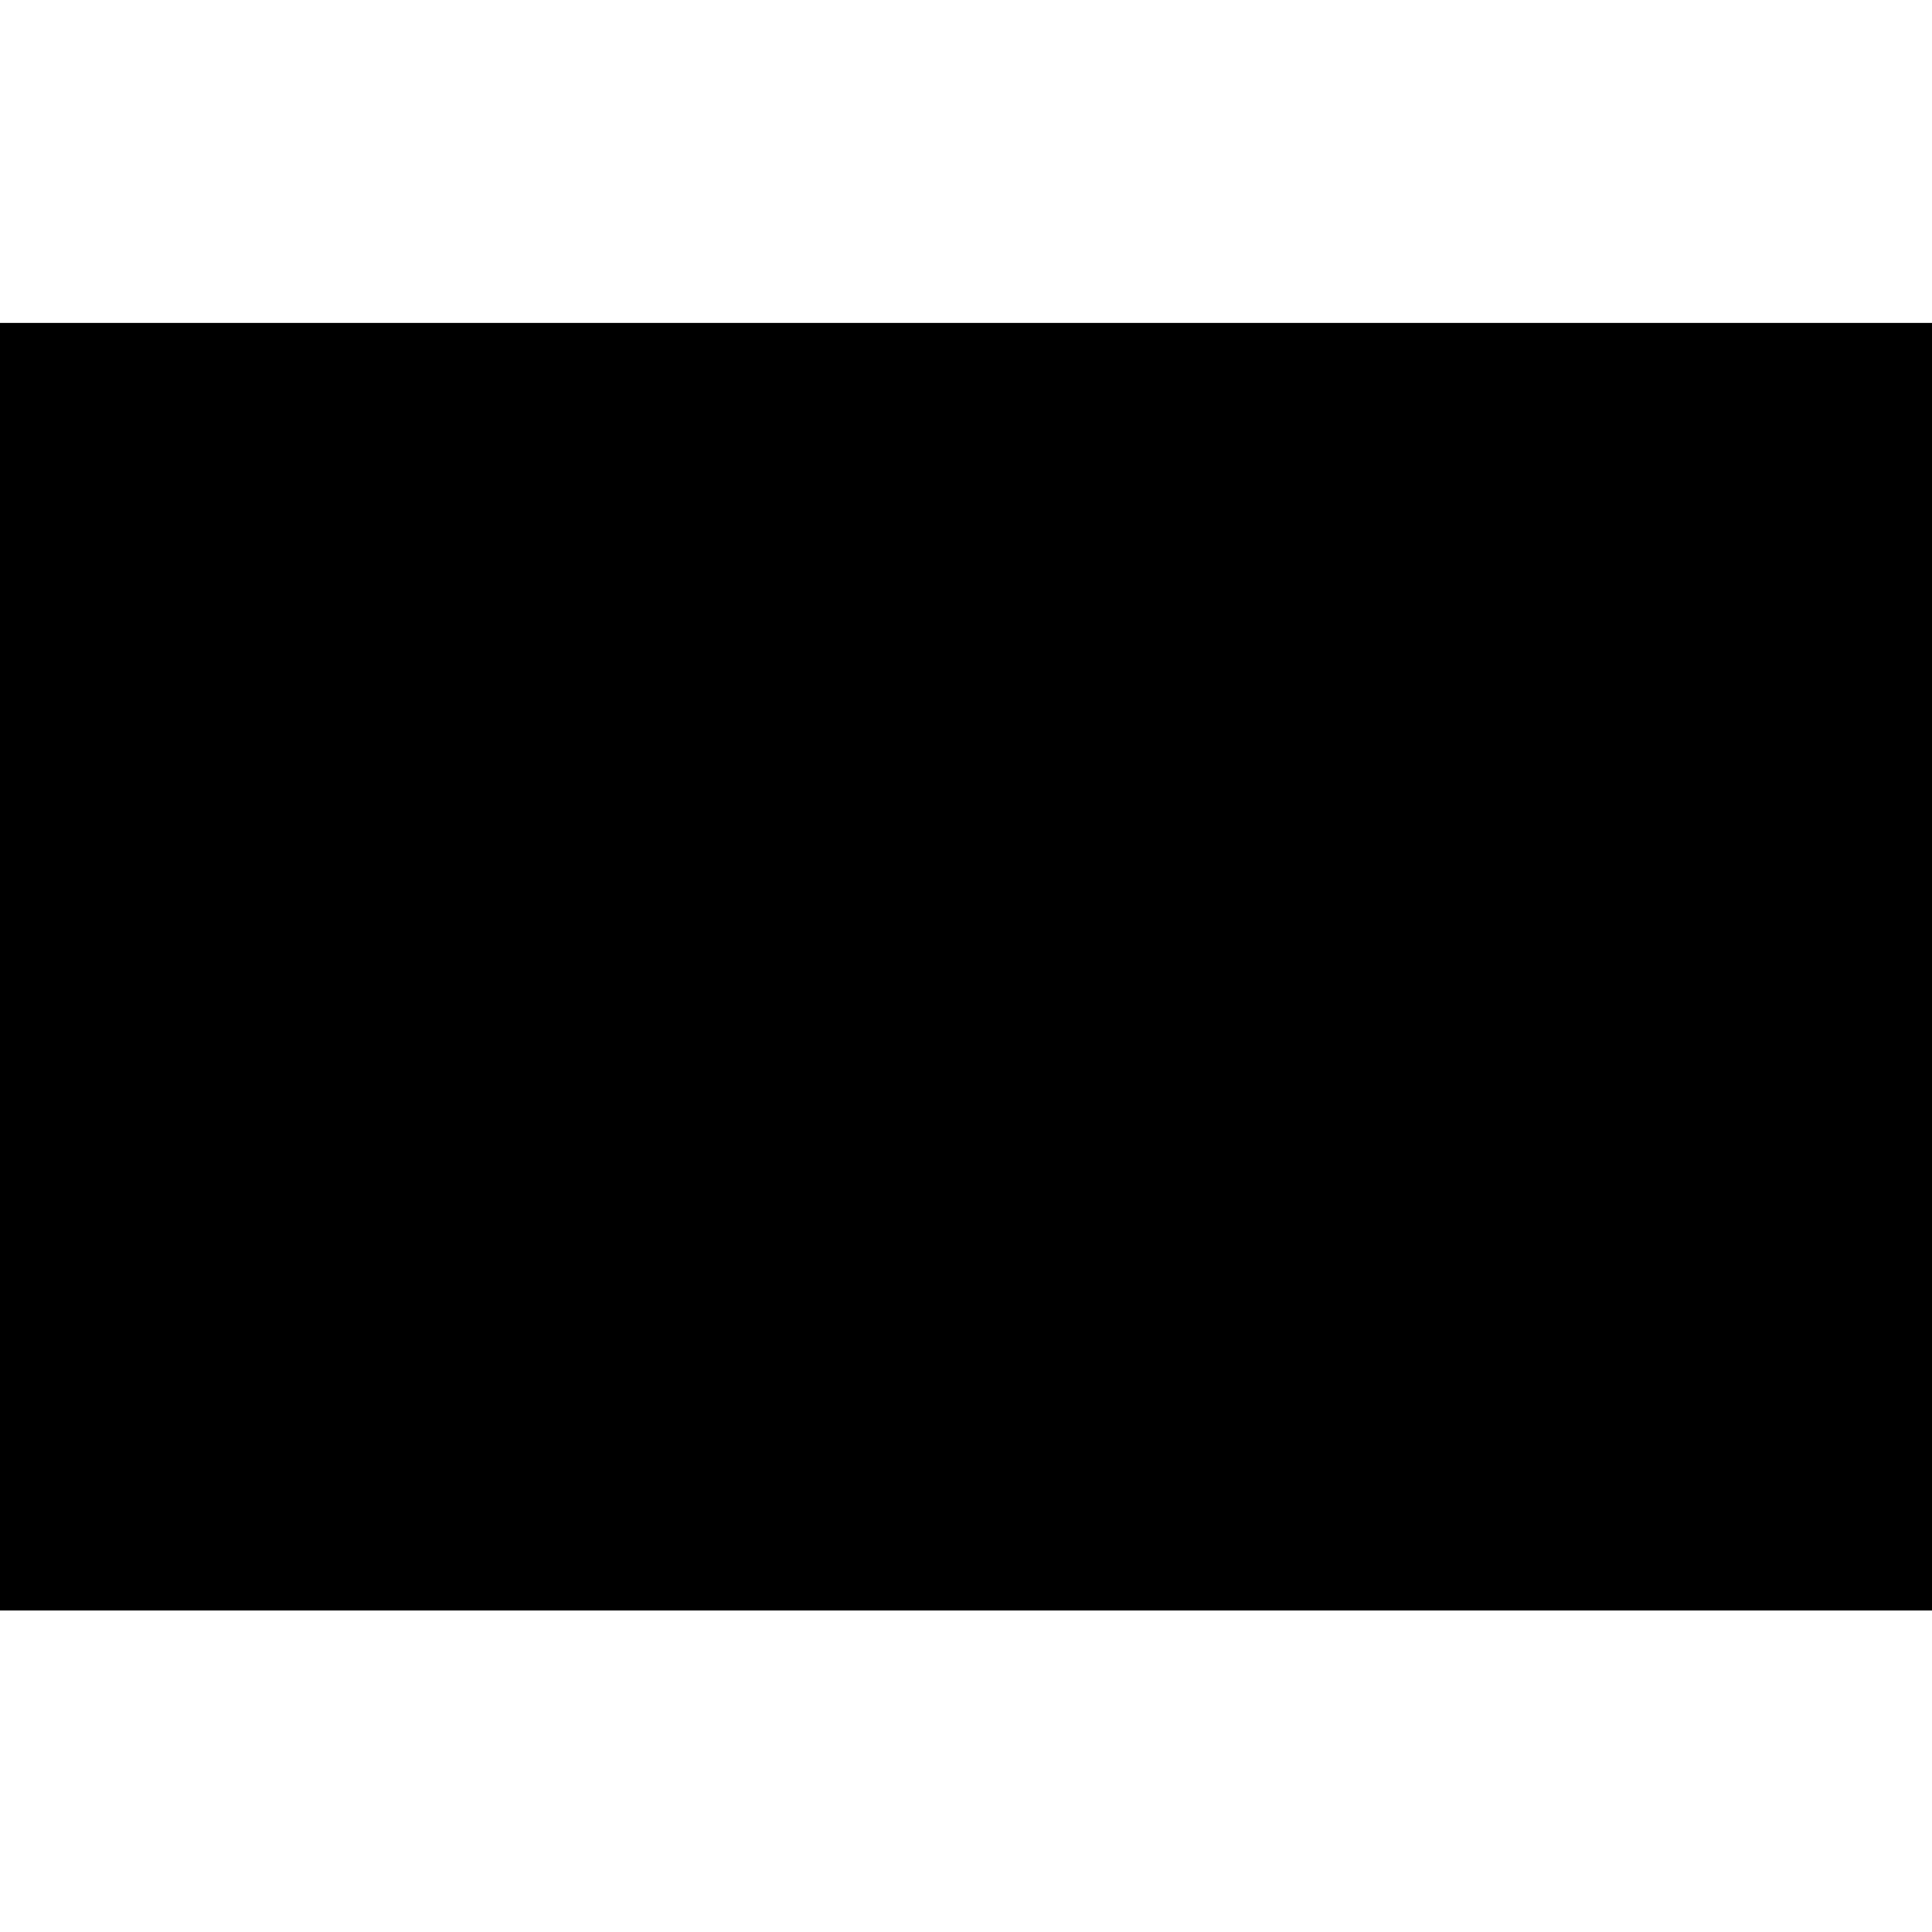
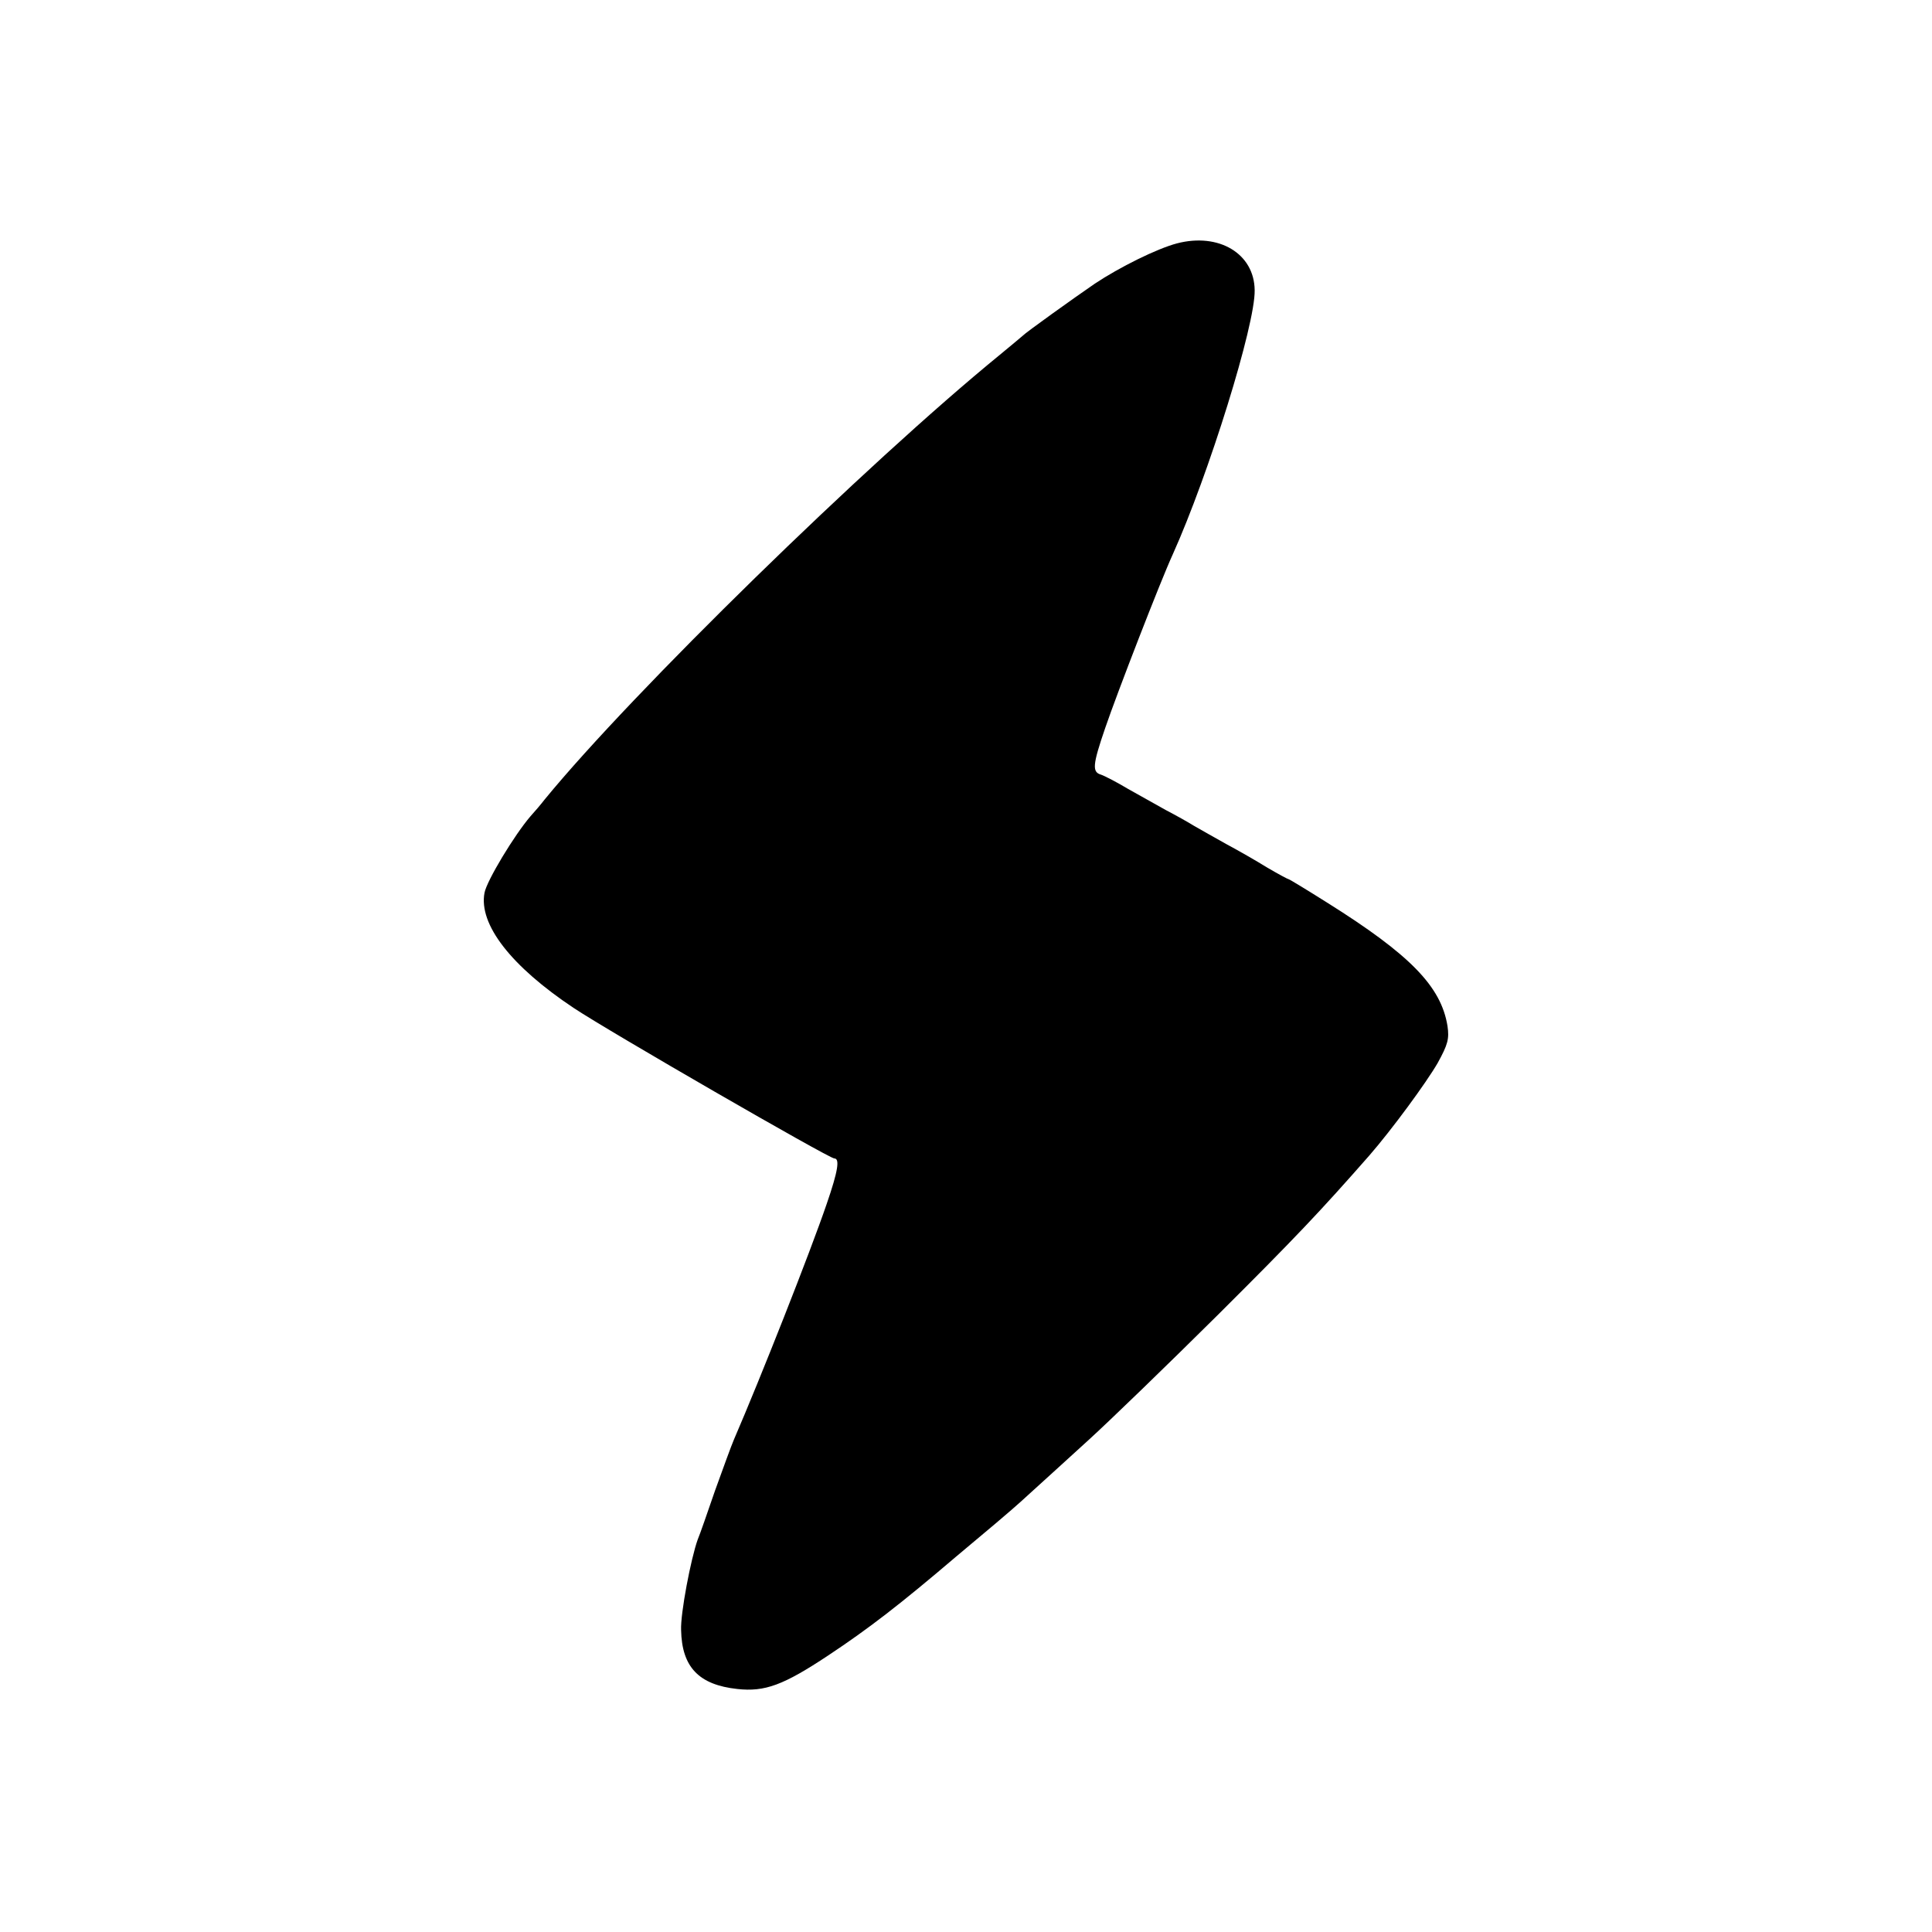
- <svg xmlns="http://www.w3.org/2000/svg" version="1.0" width="1400pt" height="1400pt" viewBox="0 0 1400 1400" preserveAspectRatio="xMidYMid meet">
-   <g transform="translate(0,1400) scale(0.1,-0.1)" fill="#000000" stroke="none">
-     <path d="M0 6995 l0 -4665 7000 0 7000 0 0 4665 0 4665 -7000 0 -7000 0 0 -4665z" />
+ <svg xmlns="http://www.w3.org/2000/svg" version="1.0" width="512pt" height="512pt" viewBox="0 0 512 512" preserveAspectRatio="xMidYMid meet">
+   <g transform="translate(0,512) scale(0.1,-0.1)" fill="#000000" stroke="none">
+     <path d="M3119 4475 c-53 -14 -152 -63 -218 -107 -54 -37 -184 -130 -191 -138 -3 -3 -30 -25 -60 -50 -355 -290 -974 -895 -1206 -1178 -10 -13 -27 -33 -38 -45 -43 -50 -116 -171 -122 -203 -16 -84 71 -195 236 -305 93 -62 677 -399 691 -399 15 0 10 -33 -20 -120 -44 -129 -176 -463 -246 -625 -7 -16 -29 -77 -50 -135 -20 -58 -40 -116 -46 -130 -18 -50 -46 -196 -44 -240 2 -98 47 -145 149 -156 73 -8 122 10 241 89 107 71 190 135 339 262 39 33 87 73 106 89 19 16 60 51 90 79 30 27 100 91 155 141 55 50 208 198 340 329 208 207 275 278 404 425 60 69 151 193 181 245 27 49 31 64 26 98 -17 105 -99 189 -319 327 -54 34 -100 62 -102 62 -2 0 -28 14 -57 31 -29 18 -78 46 -108 62 -30 17 -68 38 -85 48 -16 10 -50 29 -75 42 -25 14 -70 39 -100 56 -30 18 -63 35 -72 38 -24 7 -23 25 11 124 31 91 146 388 179 460 95 211 219 609 217 700 -1 97 -95 153 -206 124z" />
  </g>
</svg>
